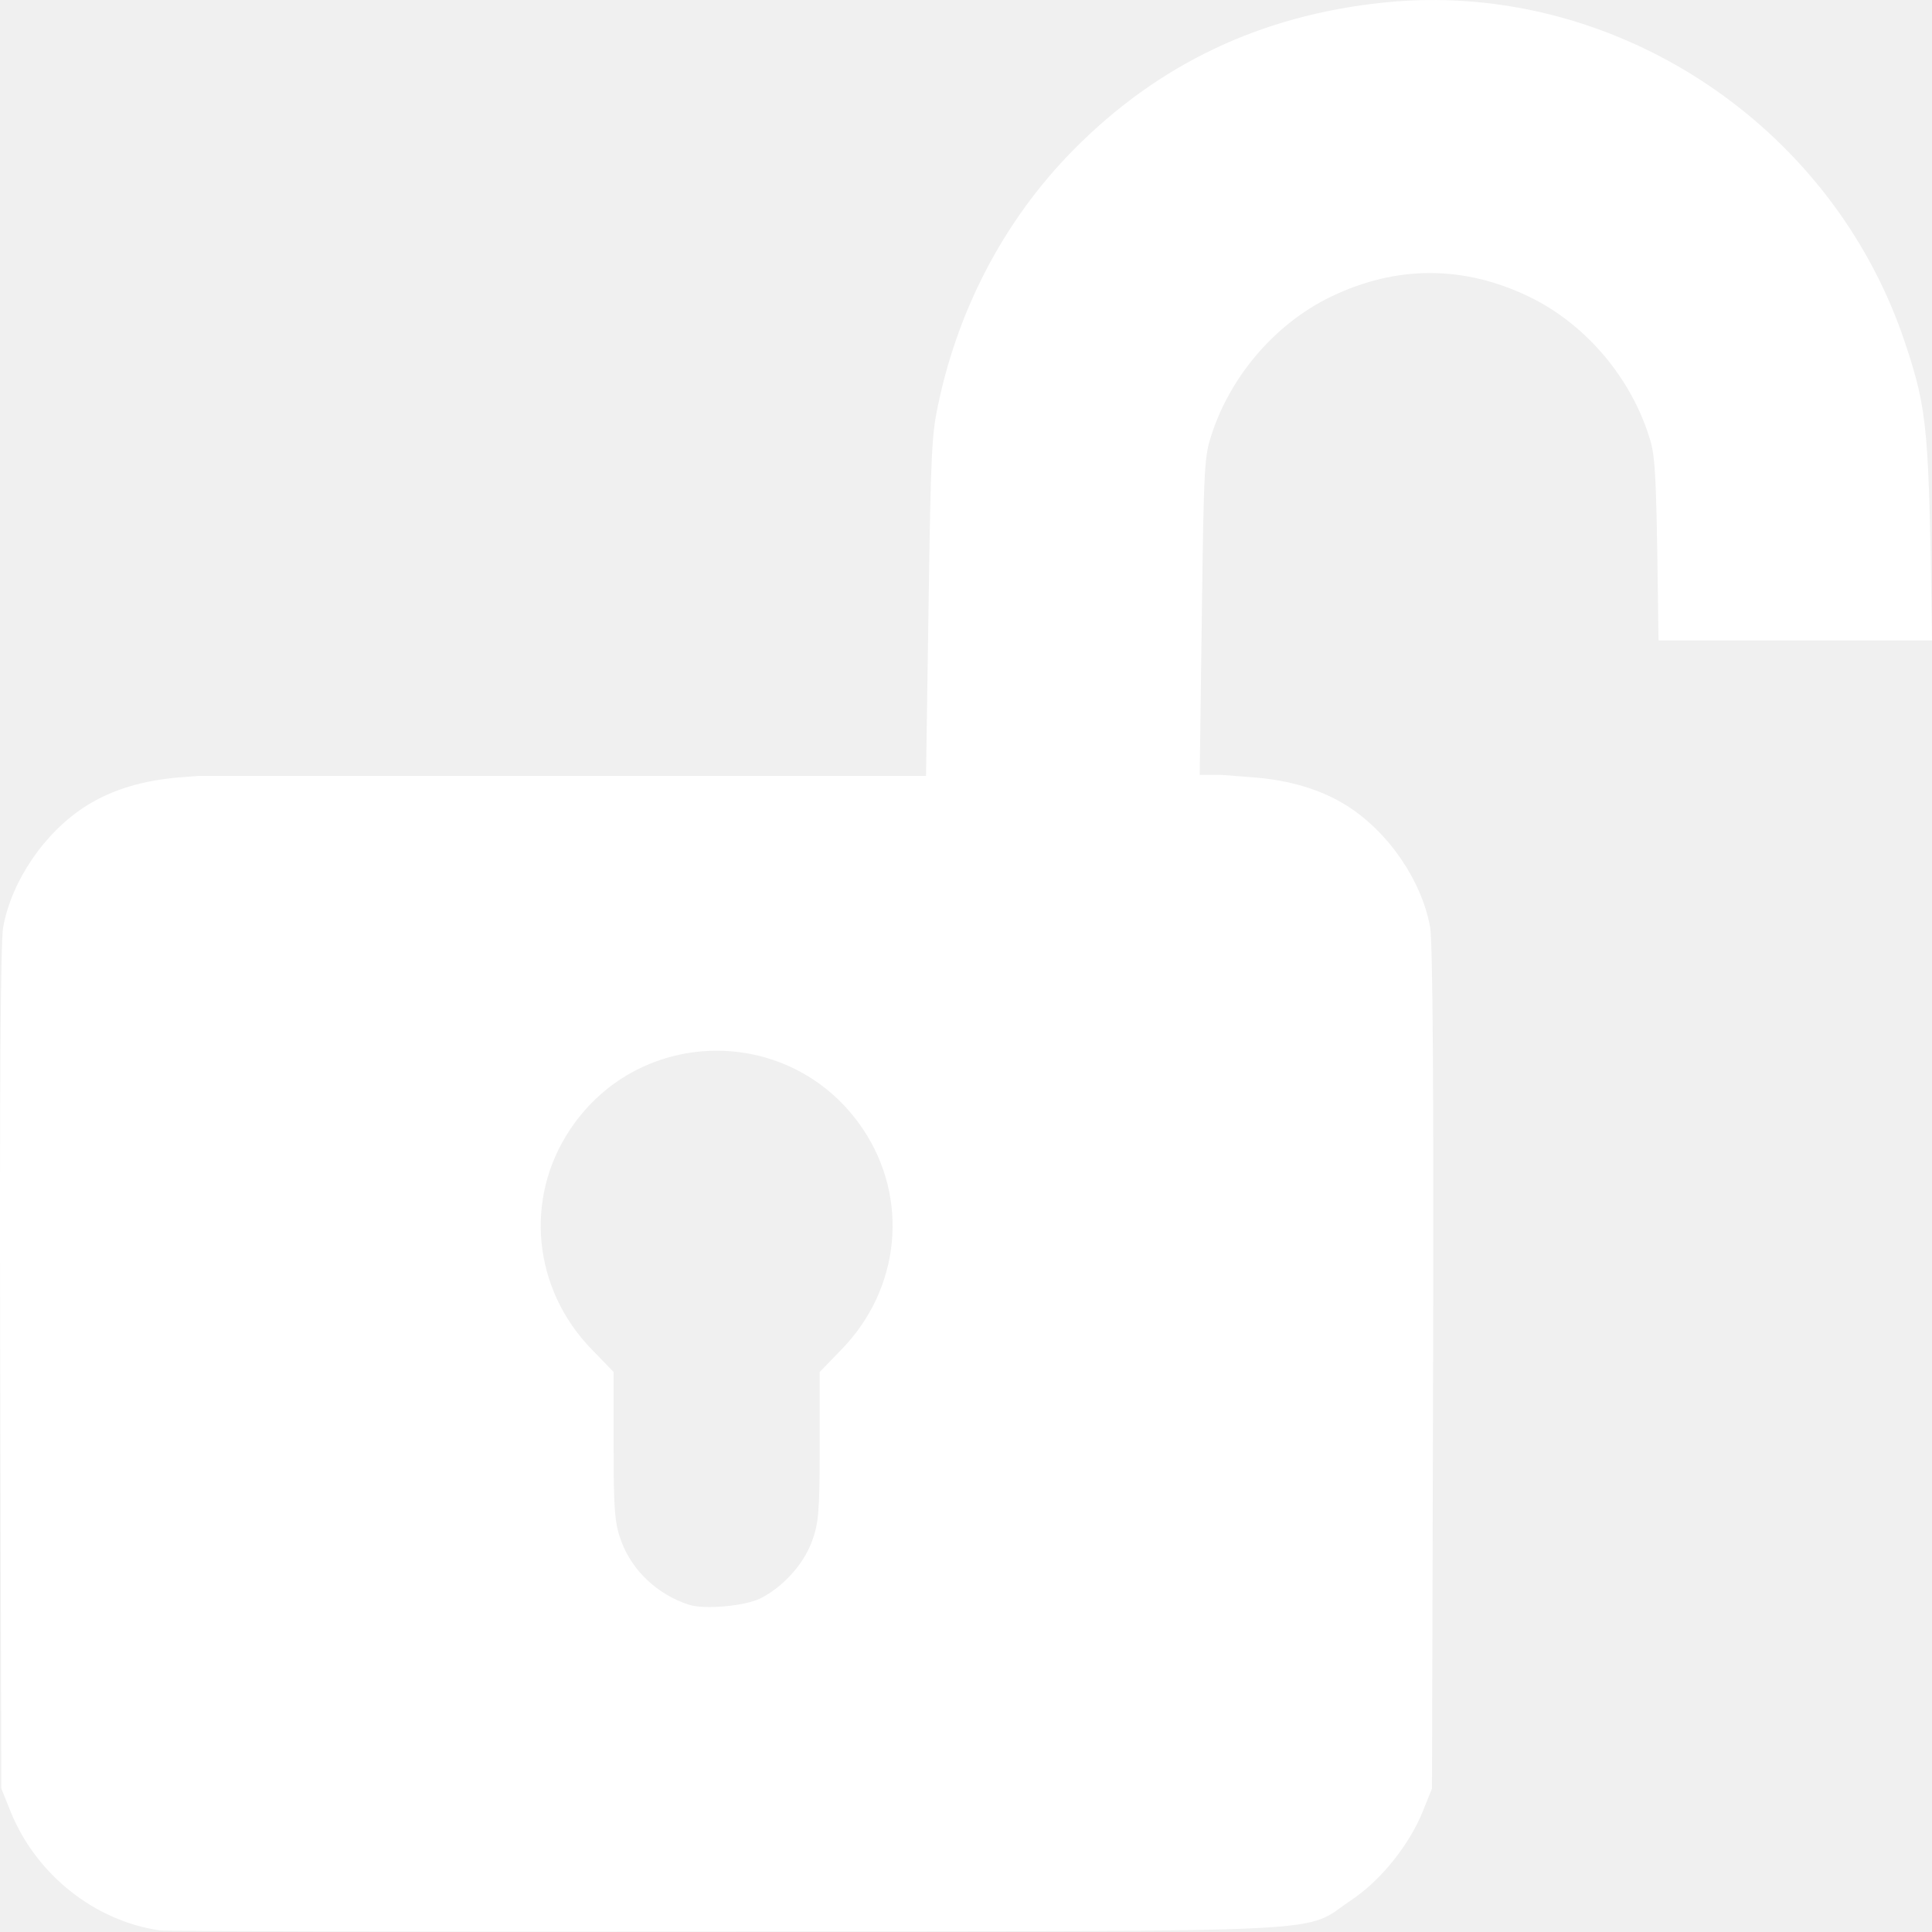
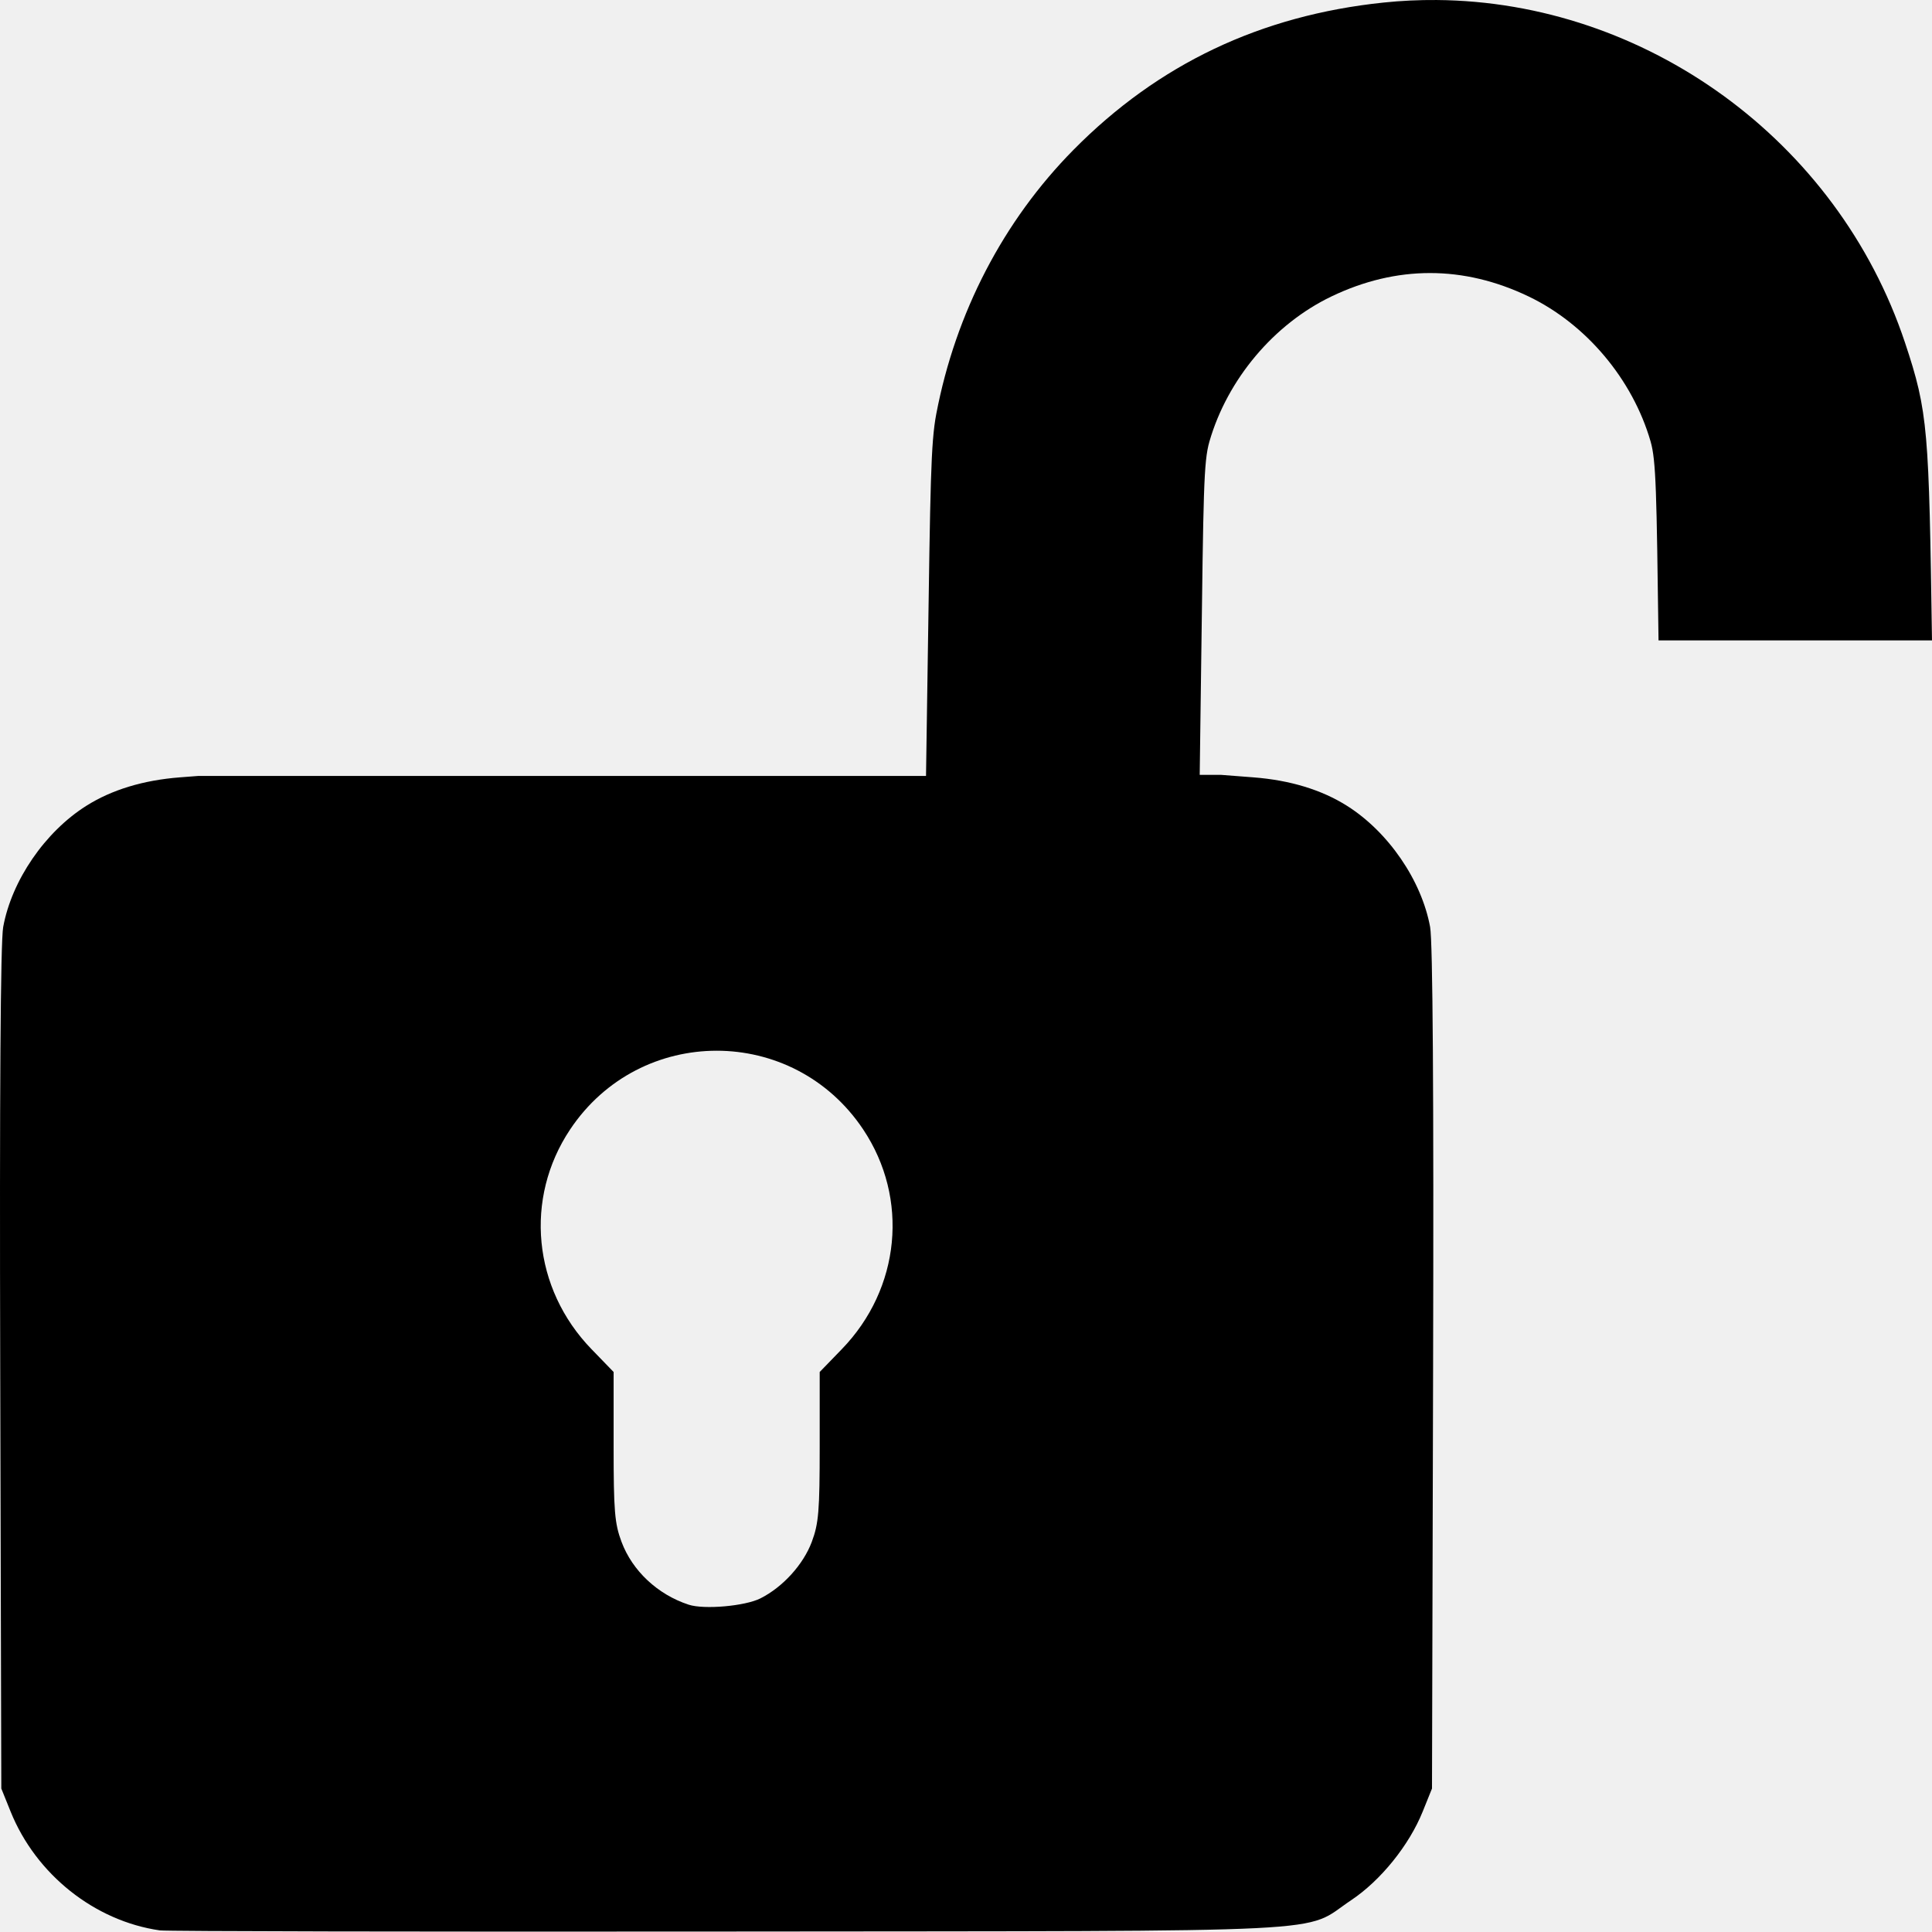
<svg xmlns="http://www.w3.org/2000/svg" width="128.983mm" height="128.956mm" viewBox="0 0 128.983 128.956" version="1.1" id="svg1755">
  <defs id="defs1752" />
  <g id="layer1" transform="translate(43.4311,-34.51882)">
-     <path id="path1942" style="fill:#ffffff;stroke-width:1" d="m 362.523,2.004 c -4.452,-0.036 -8.933,0.174 -13.426,0.643 -30.971,3.228 -56.818,15.502 -78.199,37.135 -17.718,17.926 -29.782,41.139 -34.65,66.67 -1.405,7.367 -1.491,17.705 -2.15,61.951 l -0.439,29.389 h -52.826 -44.145 -14 -72.684 l -4.592,0.354 c -9.254,0.711 -17.218,3.132 -23.637,7.184 -10.43,6.584 -18.82,18.821 -20.969,30.582 -0.672,3.678 -0.931,42.187 -0.75,111.5 l 0.275,105.881 2.35,5.824 c 6.386,15.83 21.181,27.608 37.65,29.971 1.65,0.237 66.225,0.364 143.5,0.285 158.072,-0.162 144.477,0.524 157.115,-7.912 7.437,-4.964 14.609,-13.851 18.035,-22.344 l 2.35,-5.824 0.277,-105.881 c 0.181,-69.313 -0.078,-107.822 -0.75,-111.5 -2.149,-11.761 -10.541,-23.998 -20.971,-30.582 -6.419,-4.052 -14.382,-6.472 -23.637,-7.184 l -8.219,-0.633 h -5.312 l 0.357,-26.971 c 0.594,-44.662 0.609,-52.01 2.104,-57.168 4.542,-15.678 16.266,-29.61 30.773,-36.568 16.429,-7.88 33.328,-7.88 49.758,0 14.508,6.958 26.232,20.89 30.773,36.568 1.398,4.827 1.514,12.775 2.008,50.215 h 69.002 C 486.704,110.405 486.571,106.127 480.682,88.451 463.613,37.224 415.062,2.431 362.523,2.004 Z M 180.832,267.125 c 14.064,0 28.129,6.62 36.969,19.857 11.631,17.418 9.421,40.157 -5.387,55.445 l -5.582,5.764 v 18.762 c 0,16.294 -0.261,19.465 -1.992,24.092 -2.146,5.735 -7.31,11.418 -12.963,14.268 -3.88,1.956 -14.209,2.865 -18.104,1.592 -7.825,-2.558 -14.205,-8.529 -16.947,-15.859 -1.731,-4.627 -1.994,-7.798 -1.994,-24.092 V 348.191 L 149.25,342.428 c -14.808,-15.289 -17.018,-38.028 -5.387,-55.445 8.84,-13.238 22.904,-19.857 36.969,-19.857 z" transform="matrix(0.2645833,0,0,0.2645833,-43.43125,33.98967)" />
+     <path id="path1942" style="stroke-width:1" d="m 362.523,2.004 c -4.452,-0.036 -8.933,0.174 -13.426,0.643 -30.971,3.228 -56.818,15.502 -78.199,37.135 -17.718,17.926 -29.782,41.139 -34.65,66.67 -1.405,7.367 -1.491,17.705 -2.15,61.951 l -0.439,29.389 h -52.826 -44.145 -14 -72.684 l -4.592,0.354 c -9.254,0.711 -17.218,3.132 -23.637,7.184 -10.43,6.584 -18.82,18.821 -20.969,30.582 -0.672,3.678 -0.931,42.187 -0.75,111.5 l 0.275,105.881 2.35,5.824 c 6.386,15.83 21.181,27.608 37.65,29.971 1.65,0.237 66.225,0.364 143.5,0.285 158.072,-0.162 144.477,0.524 157.115,-7.912 7.437,-4.964 14.609,-13.851 18.035,-22.344 l 2.35,-5.824 0.277,-105.881 c 0.181,-69.313 -0.078,-107.822 -0.75,-111.5 -2.149,-11.761 -10.541,-23.998 -20.971,-30.582 -6.419,-4.052 -14.382,-6.472 -23.637,-7.184 l -8.219,-0.633 h -5.312 l 0.357,-26.971 c 0.594,-44.662 0.609,-52.01 2.104,-57.168 4.542,-15.678 16.266,-29.61 30.773,-36.568 16.429,-7.88 33.328,-7.88 49.758,0 14.508,6.958 26.232,20.89 30.773,36.568 1.398,4.827 1.514,12.775 2.008,50.215 h 69.002 C 486.704,110.405 486.571,106.127 480.682,88.451 463.613,37.224 415.062,2.431 362.523,2.004 Z M 180.832,267.125 c 14.064,0 28.129,6.62 36.969,19.857 11.631,17.418 9.421,40.157 -5.387,55.445 l -5.582,5.764 v 18.762 c 0,16.294 -0.261,19.465 -1.992,24.092 -2.146,5.735 -7.31,11.418 -12.963,14.268 -3.88,1.956 -14.209,2.865 -18.104,1.592 -7.825,-2.558 -14.205,-8.529 -16.947,-15.859 -1.731,-4.627 -1.994,-7.798 -1.994,-24.092 V 348.191 L 149.25,342.428 c -14.808,-15.289 -17.018,-38.028 -5.387,-55.445 8.84,-13.238 22.904,-19.857 36.969,-19.857 z" transform="matrix(0.2645833,0,0,0.2645833,-43.43125,33.98967)" />
  </g>
</svg>
